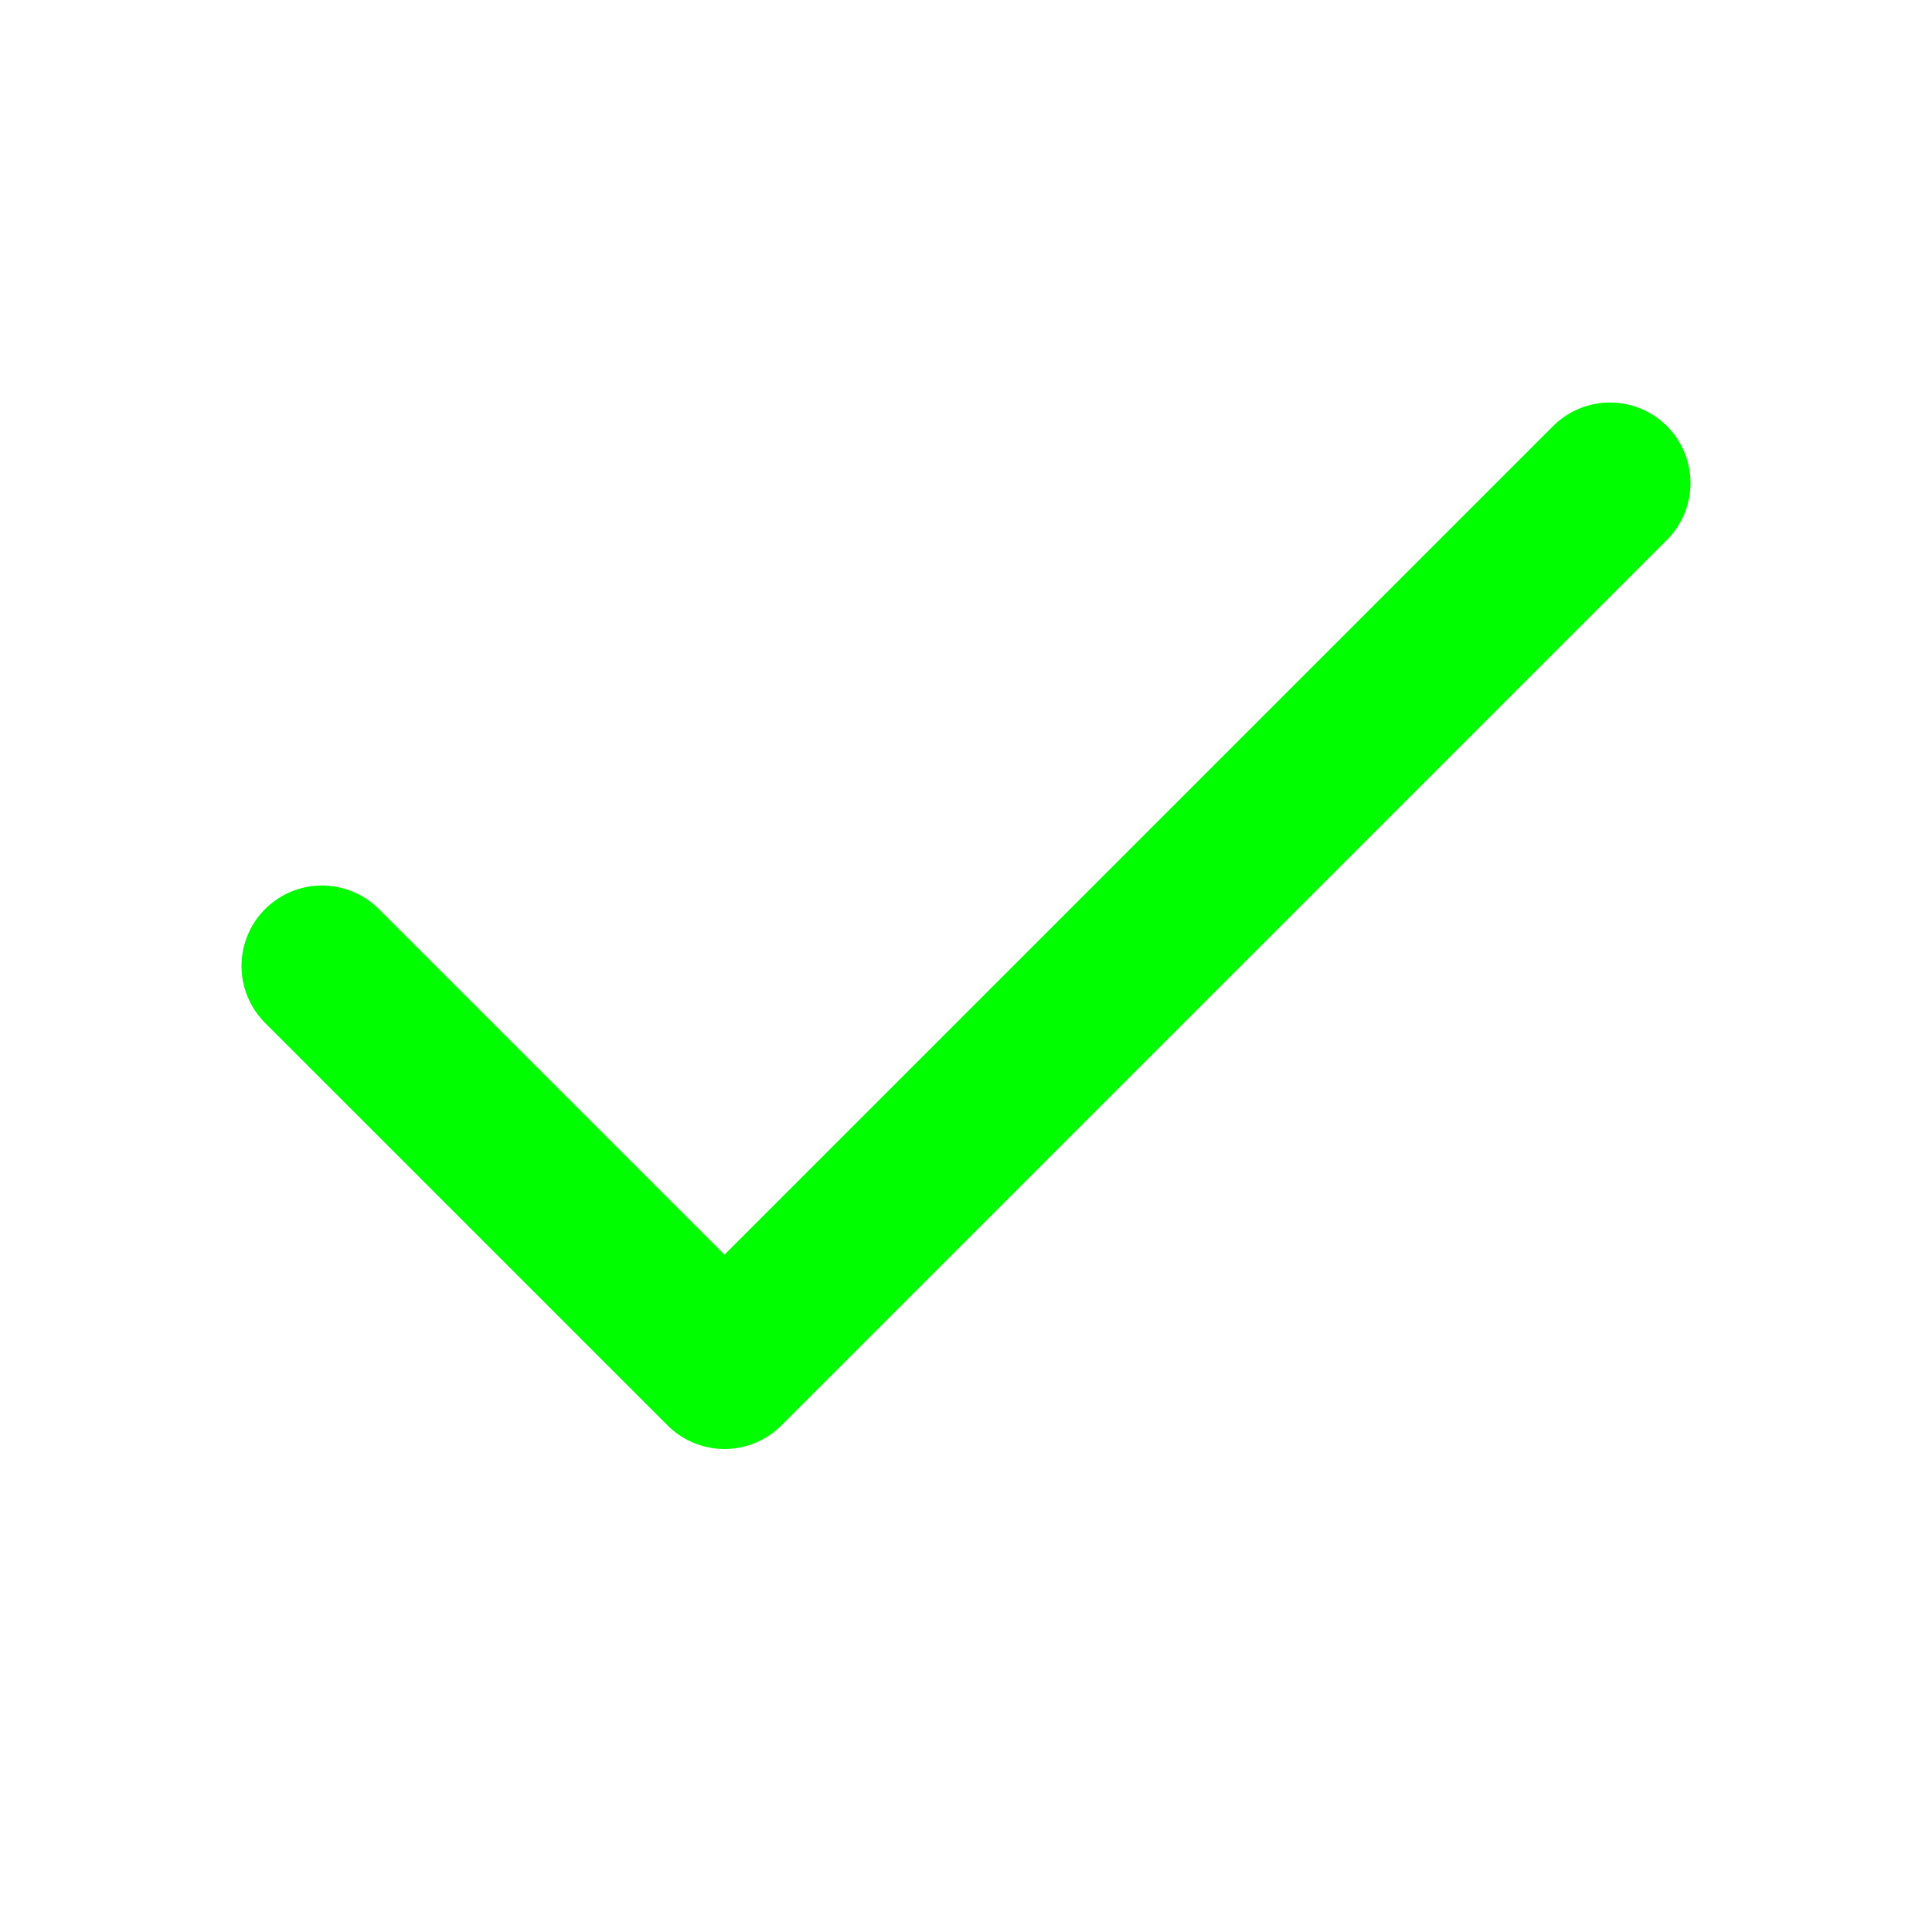
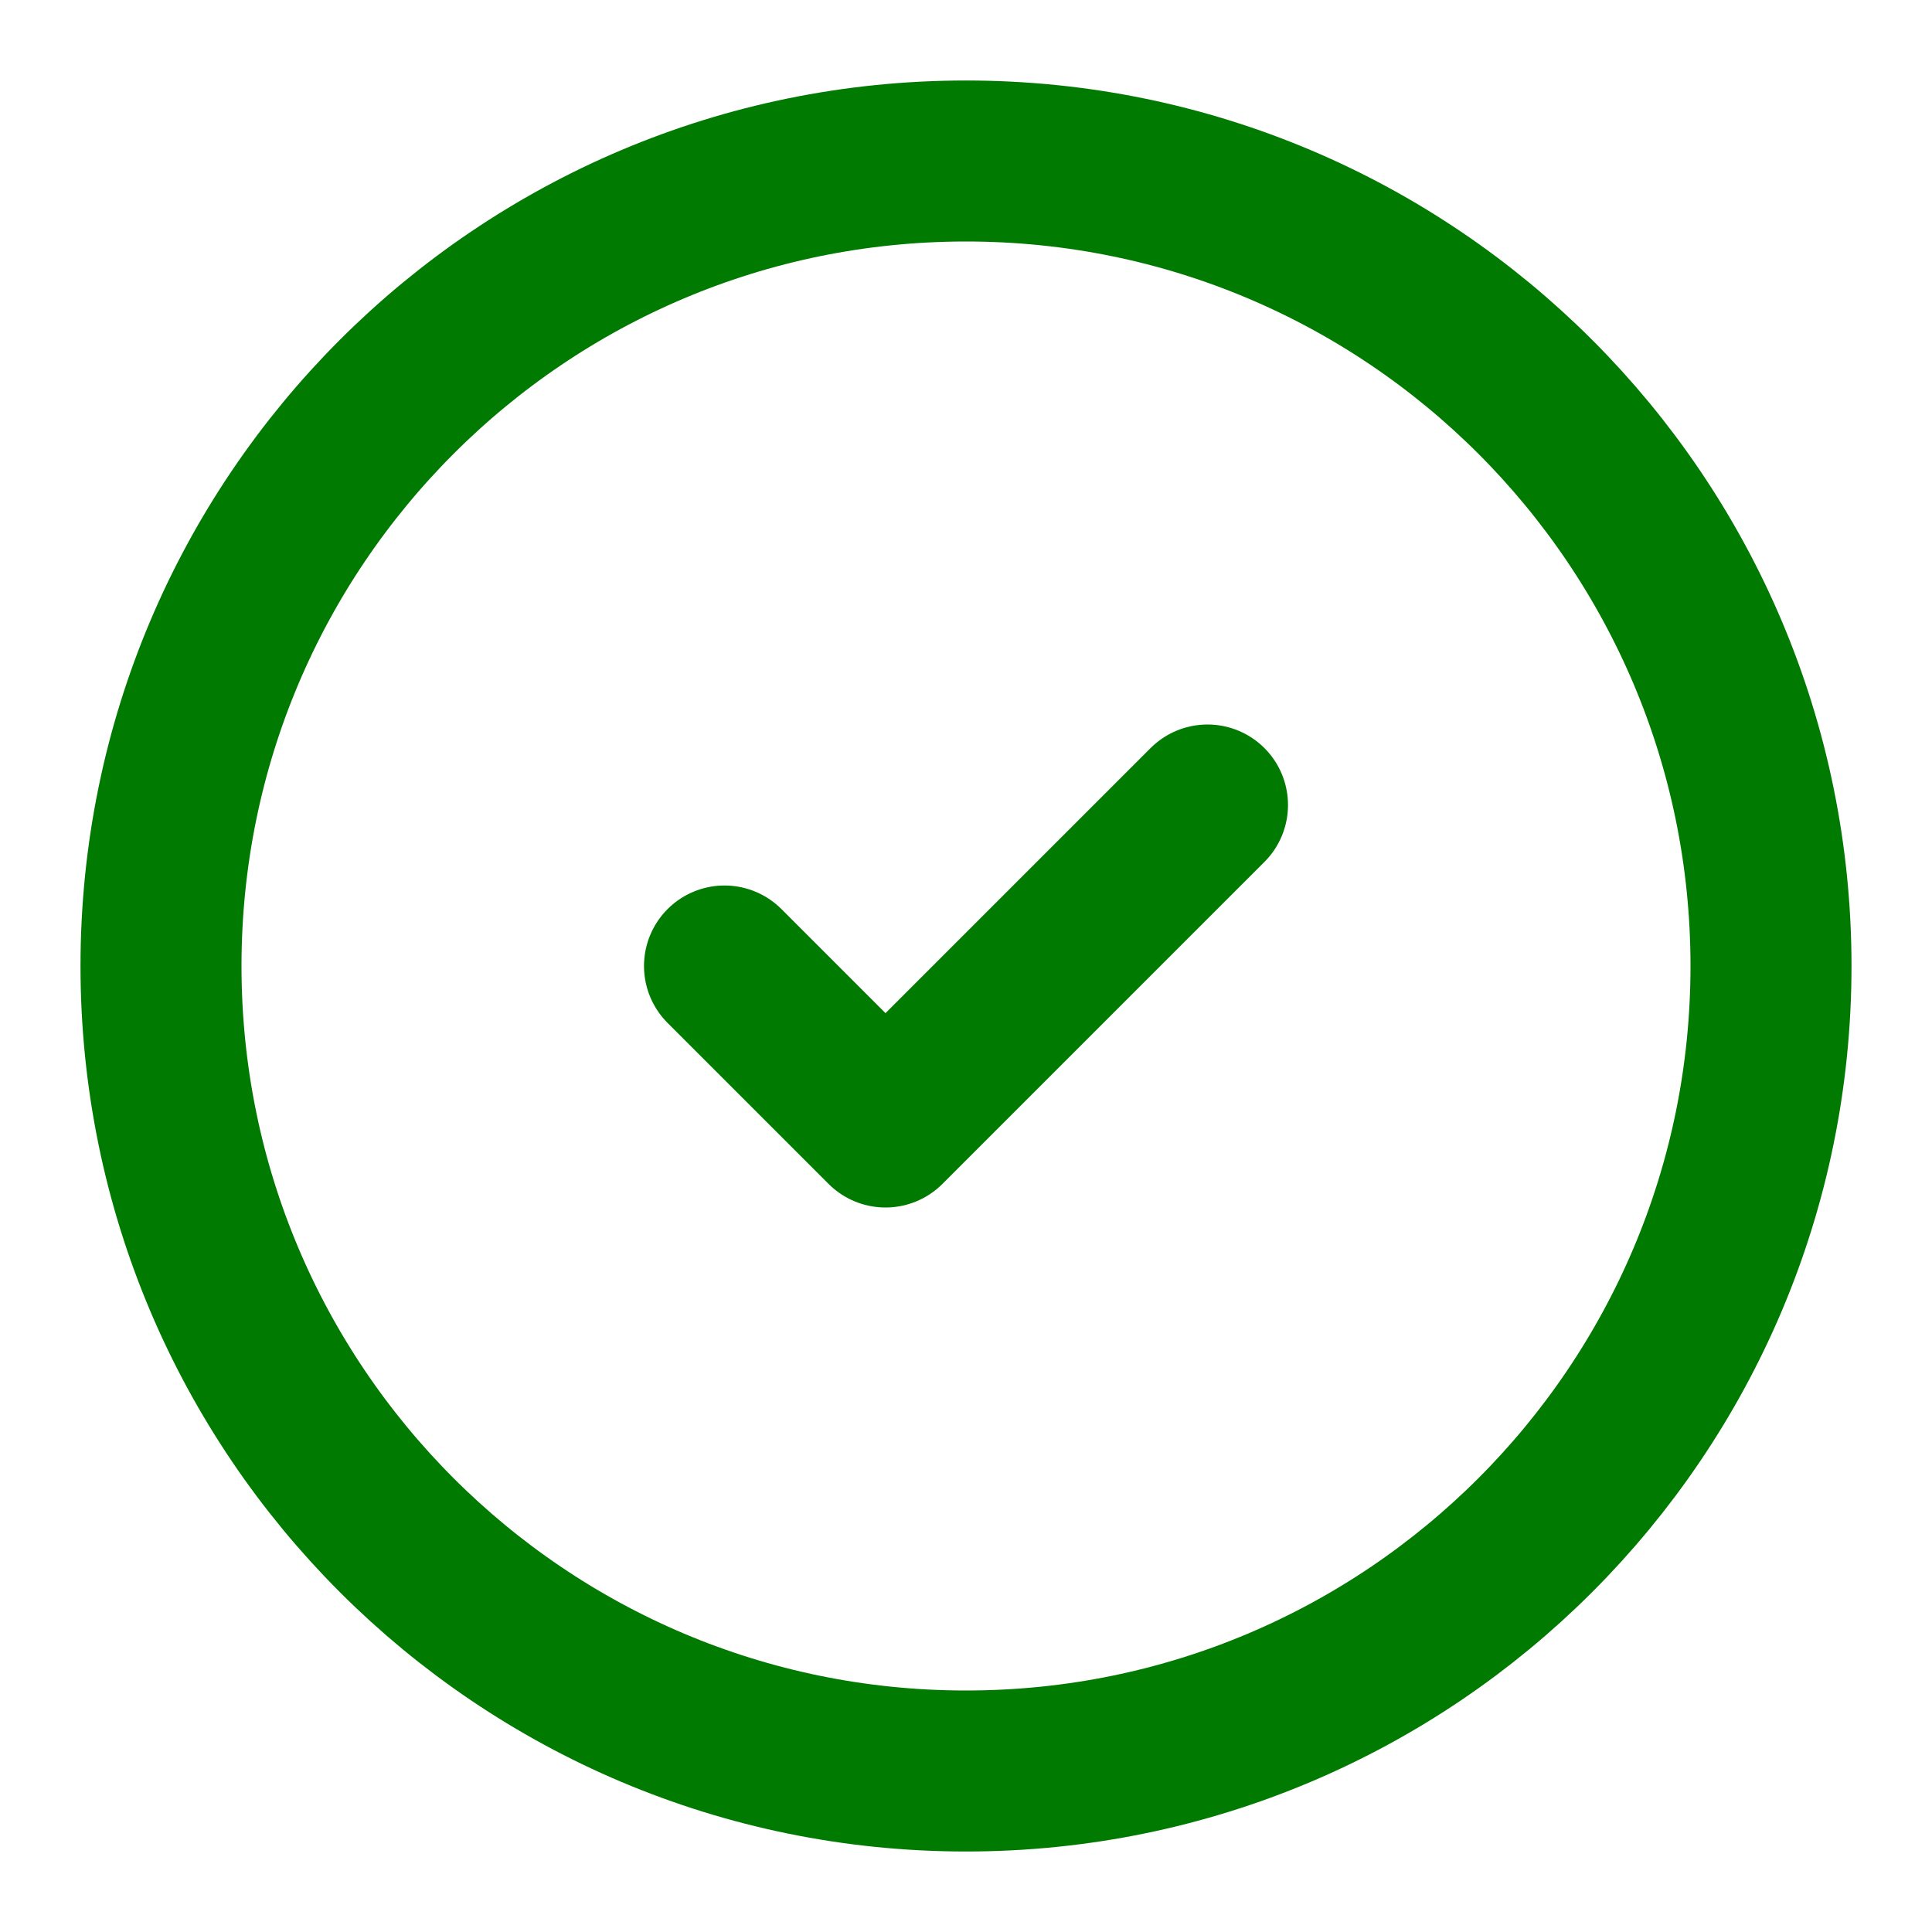
- <svg xmlns="http://www.w3.org/2000/svg" width="24" height="24" viewBox="0 0 24 24" fill="none" stroke="#00fe00" stroke-width="2" stroke-linecap="round" stroke-linejoin="round" class="lucide lucide-check">
-   <polyline points="20 6 9 17 4 12" />
+ <svg xmlns="http://www.w3.org/2000/svg" width="24" height="24" viewBox="0 0 24 24" fill="none" stroke="#007a00" stroke-width="2" stroke-linecap="round" stroke-linejoin="round" class="lucide lucide-check-circle-2">
+   <path d="M12 22c5.523 0 10-4.477 10-10S17.523 2 12 2 2 6.477 2 12s4.477 10 10 10z" />
+   <path d="m9 12 2 2 4-4" />
</svg>
